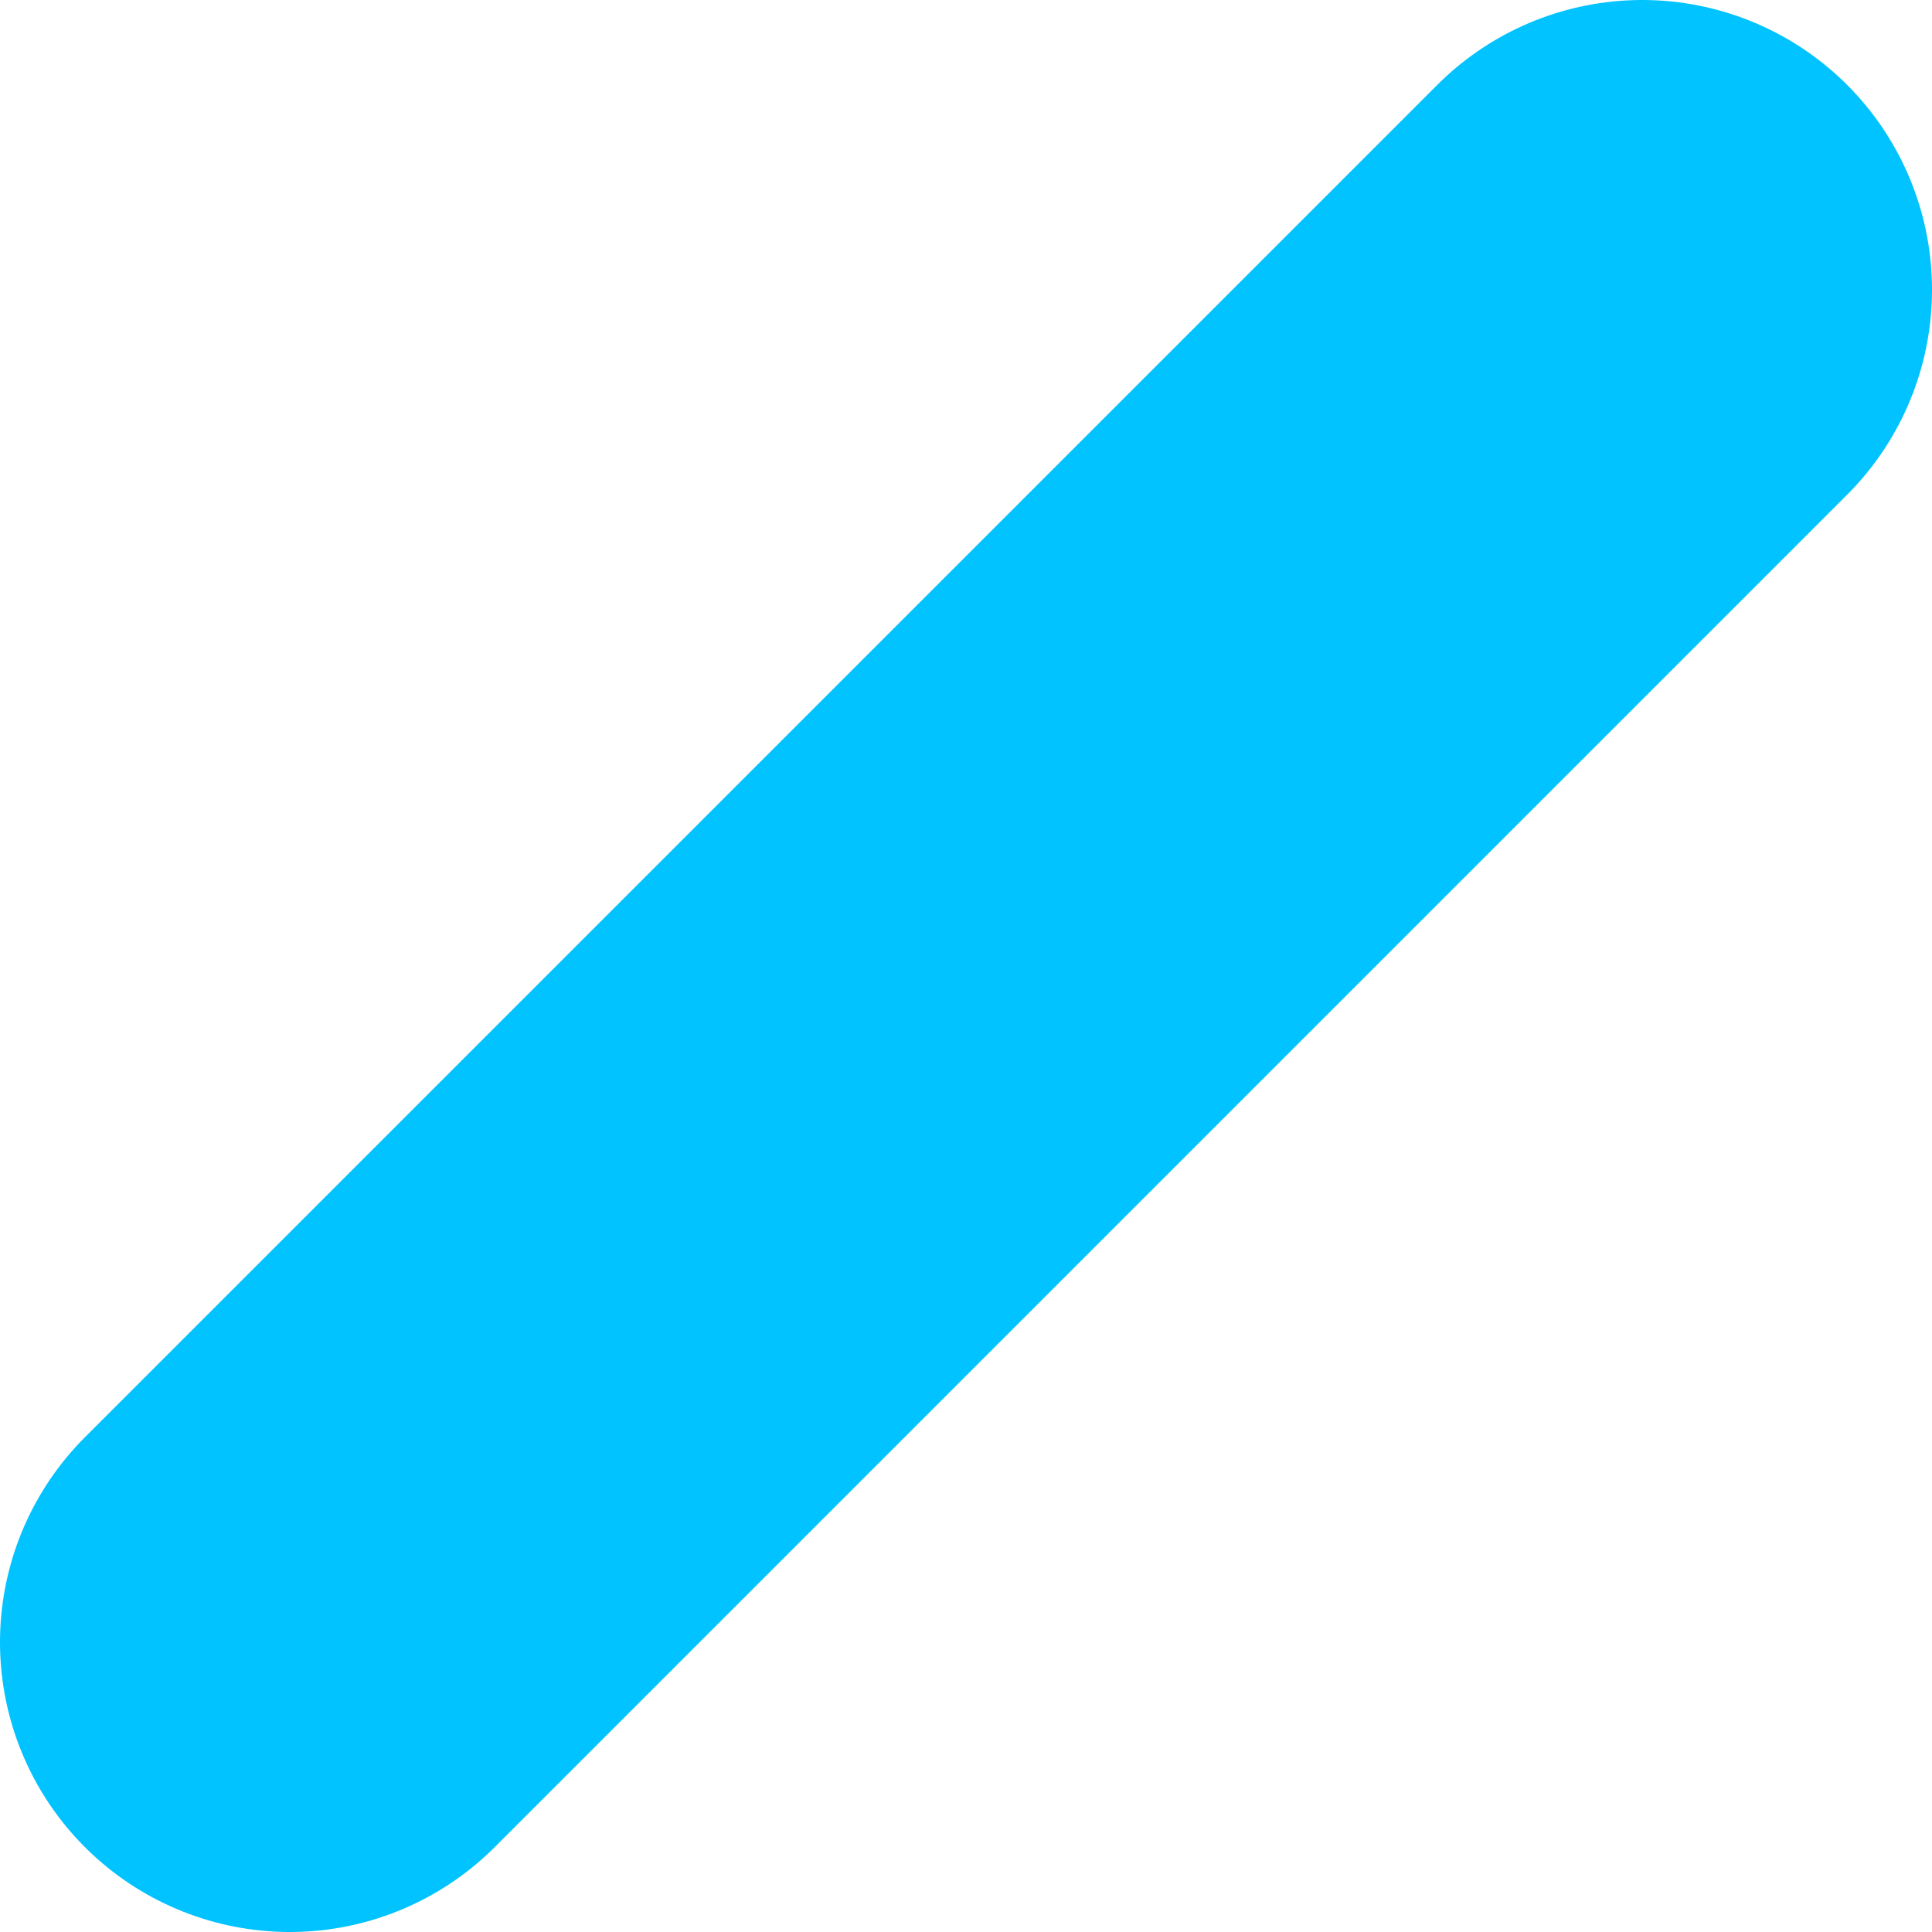
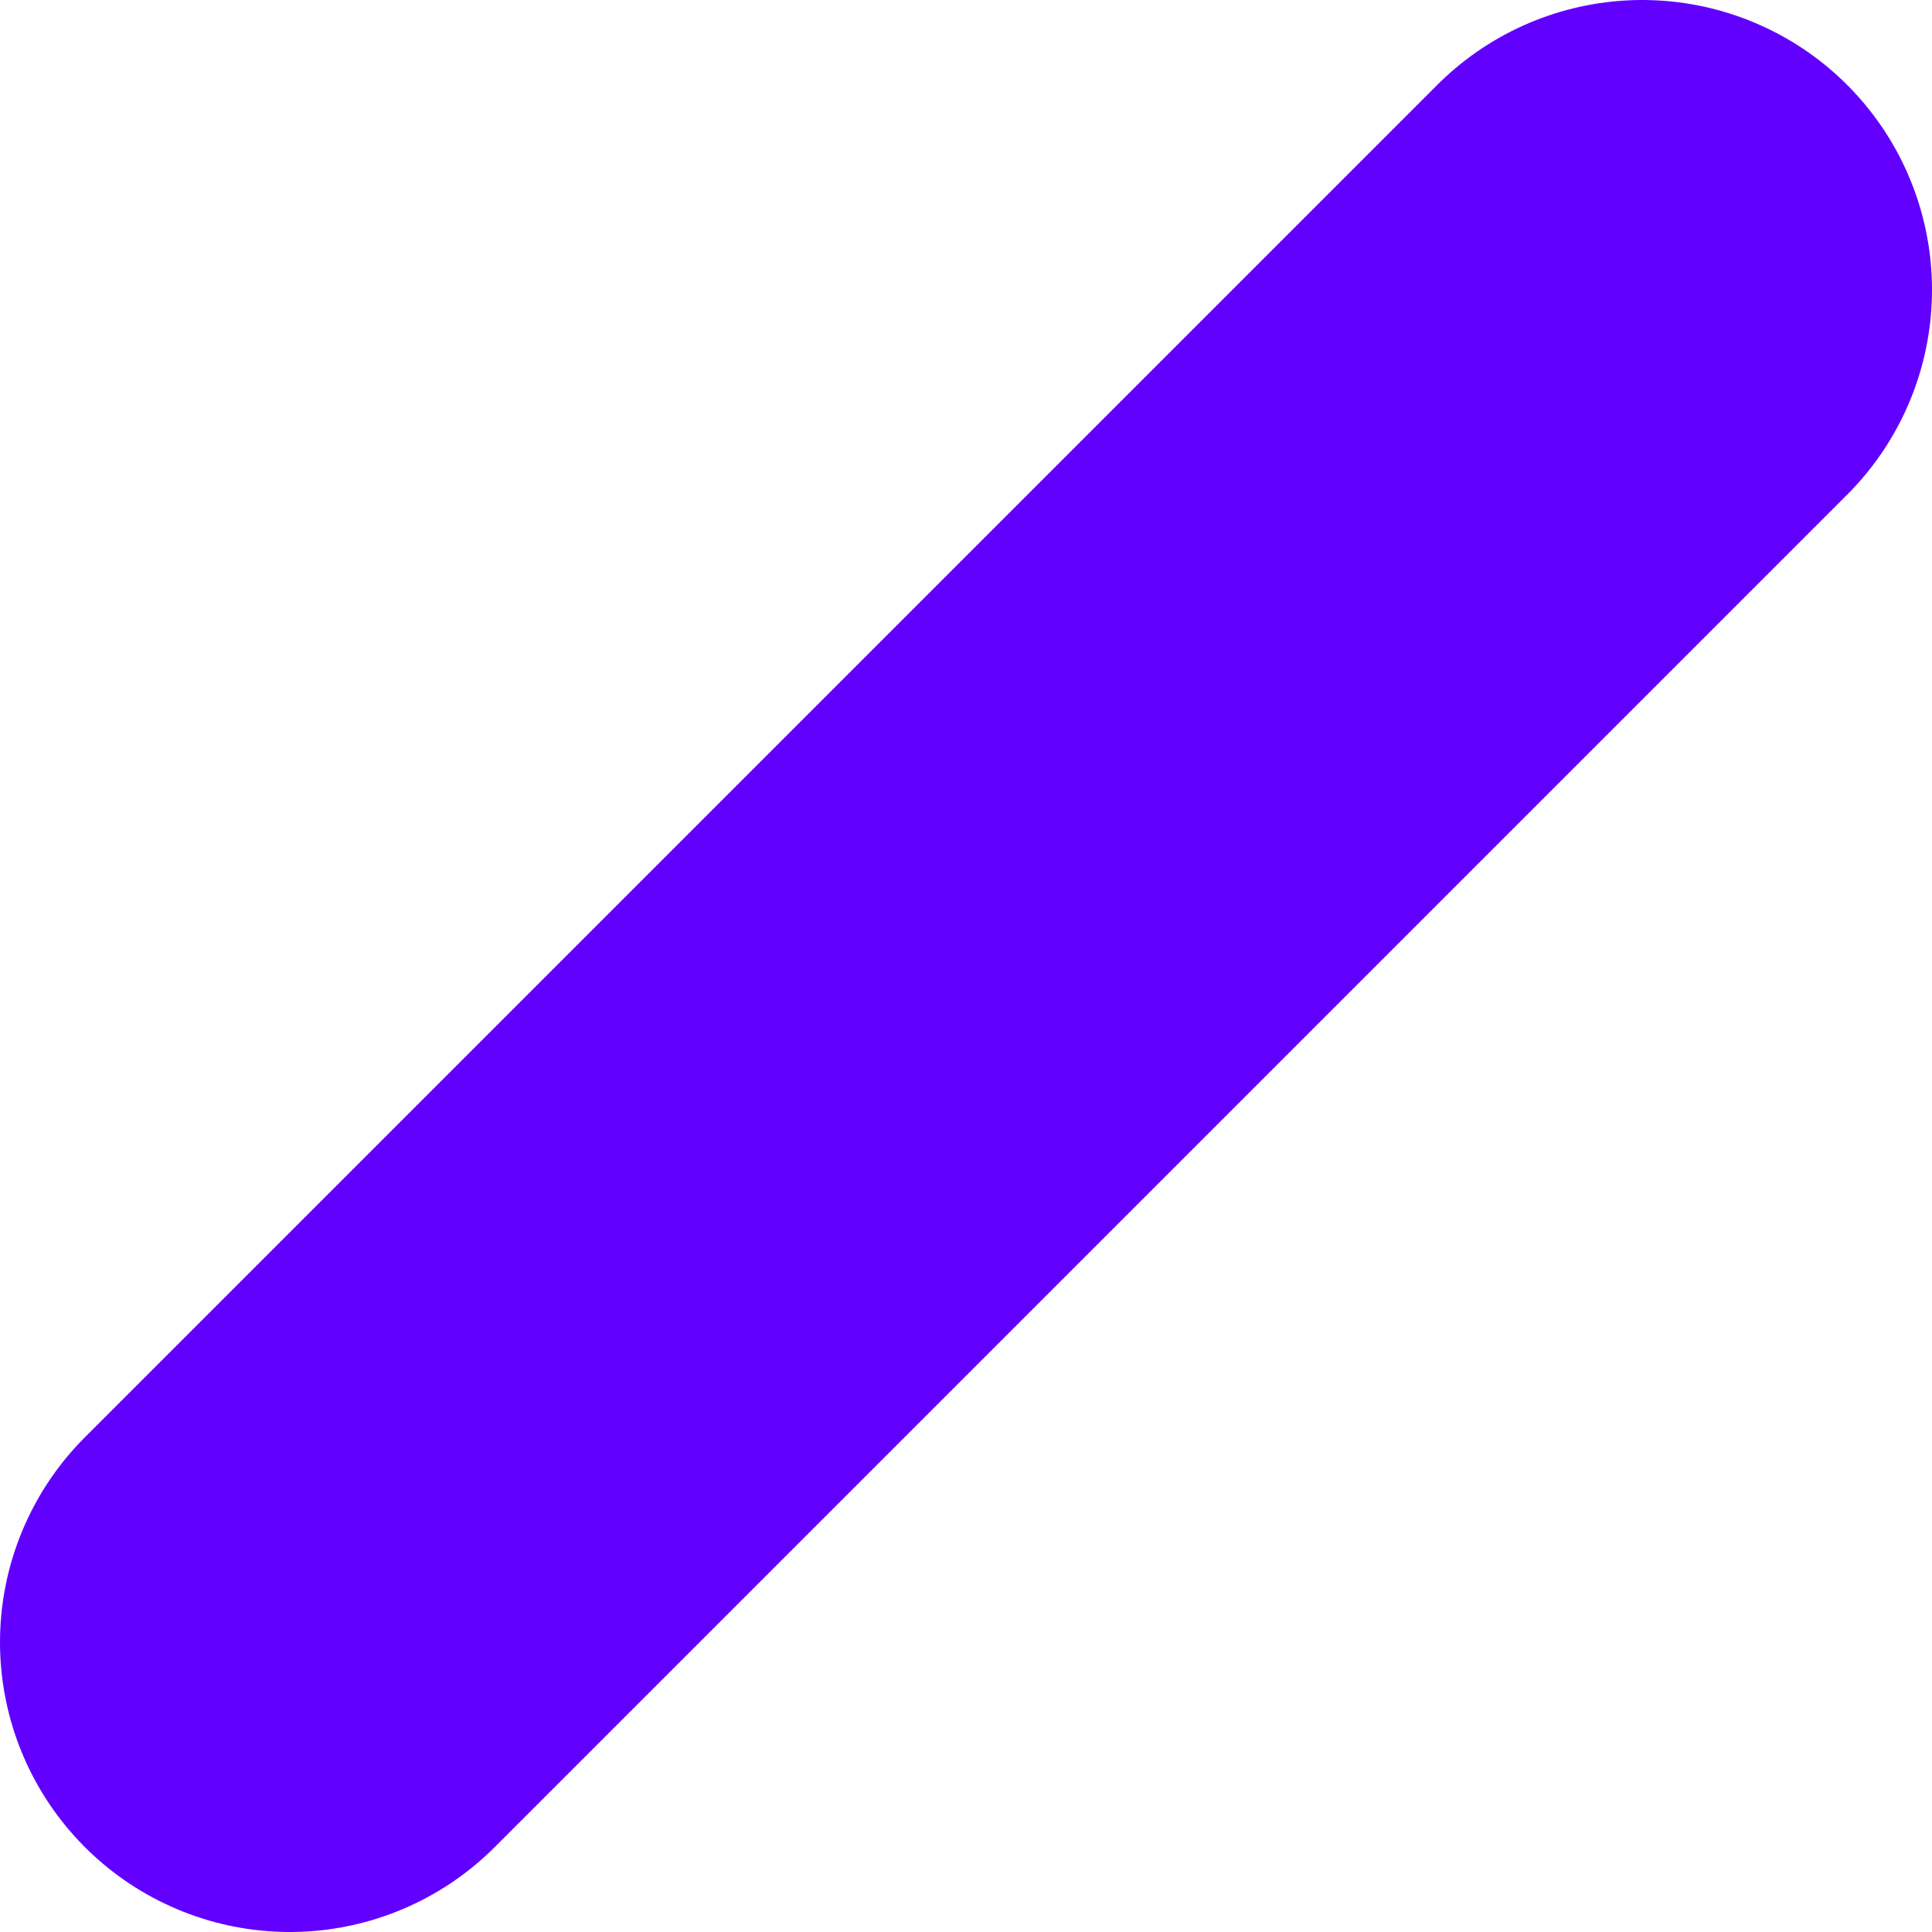
<svg xmlns="http://www.w3.org/2000/svg" width="20px" height="20px" viewBox="0,0,20,20" version="1.1">
-   <g stroke-linecap="round" stroke="#00c3ff" stroke-width="6">
+   <g stroke-linecap="round" stroke="#6200ff" stroke-width="6">
    <path d="M3,17 L17,3" />
  </g>
</svg>
